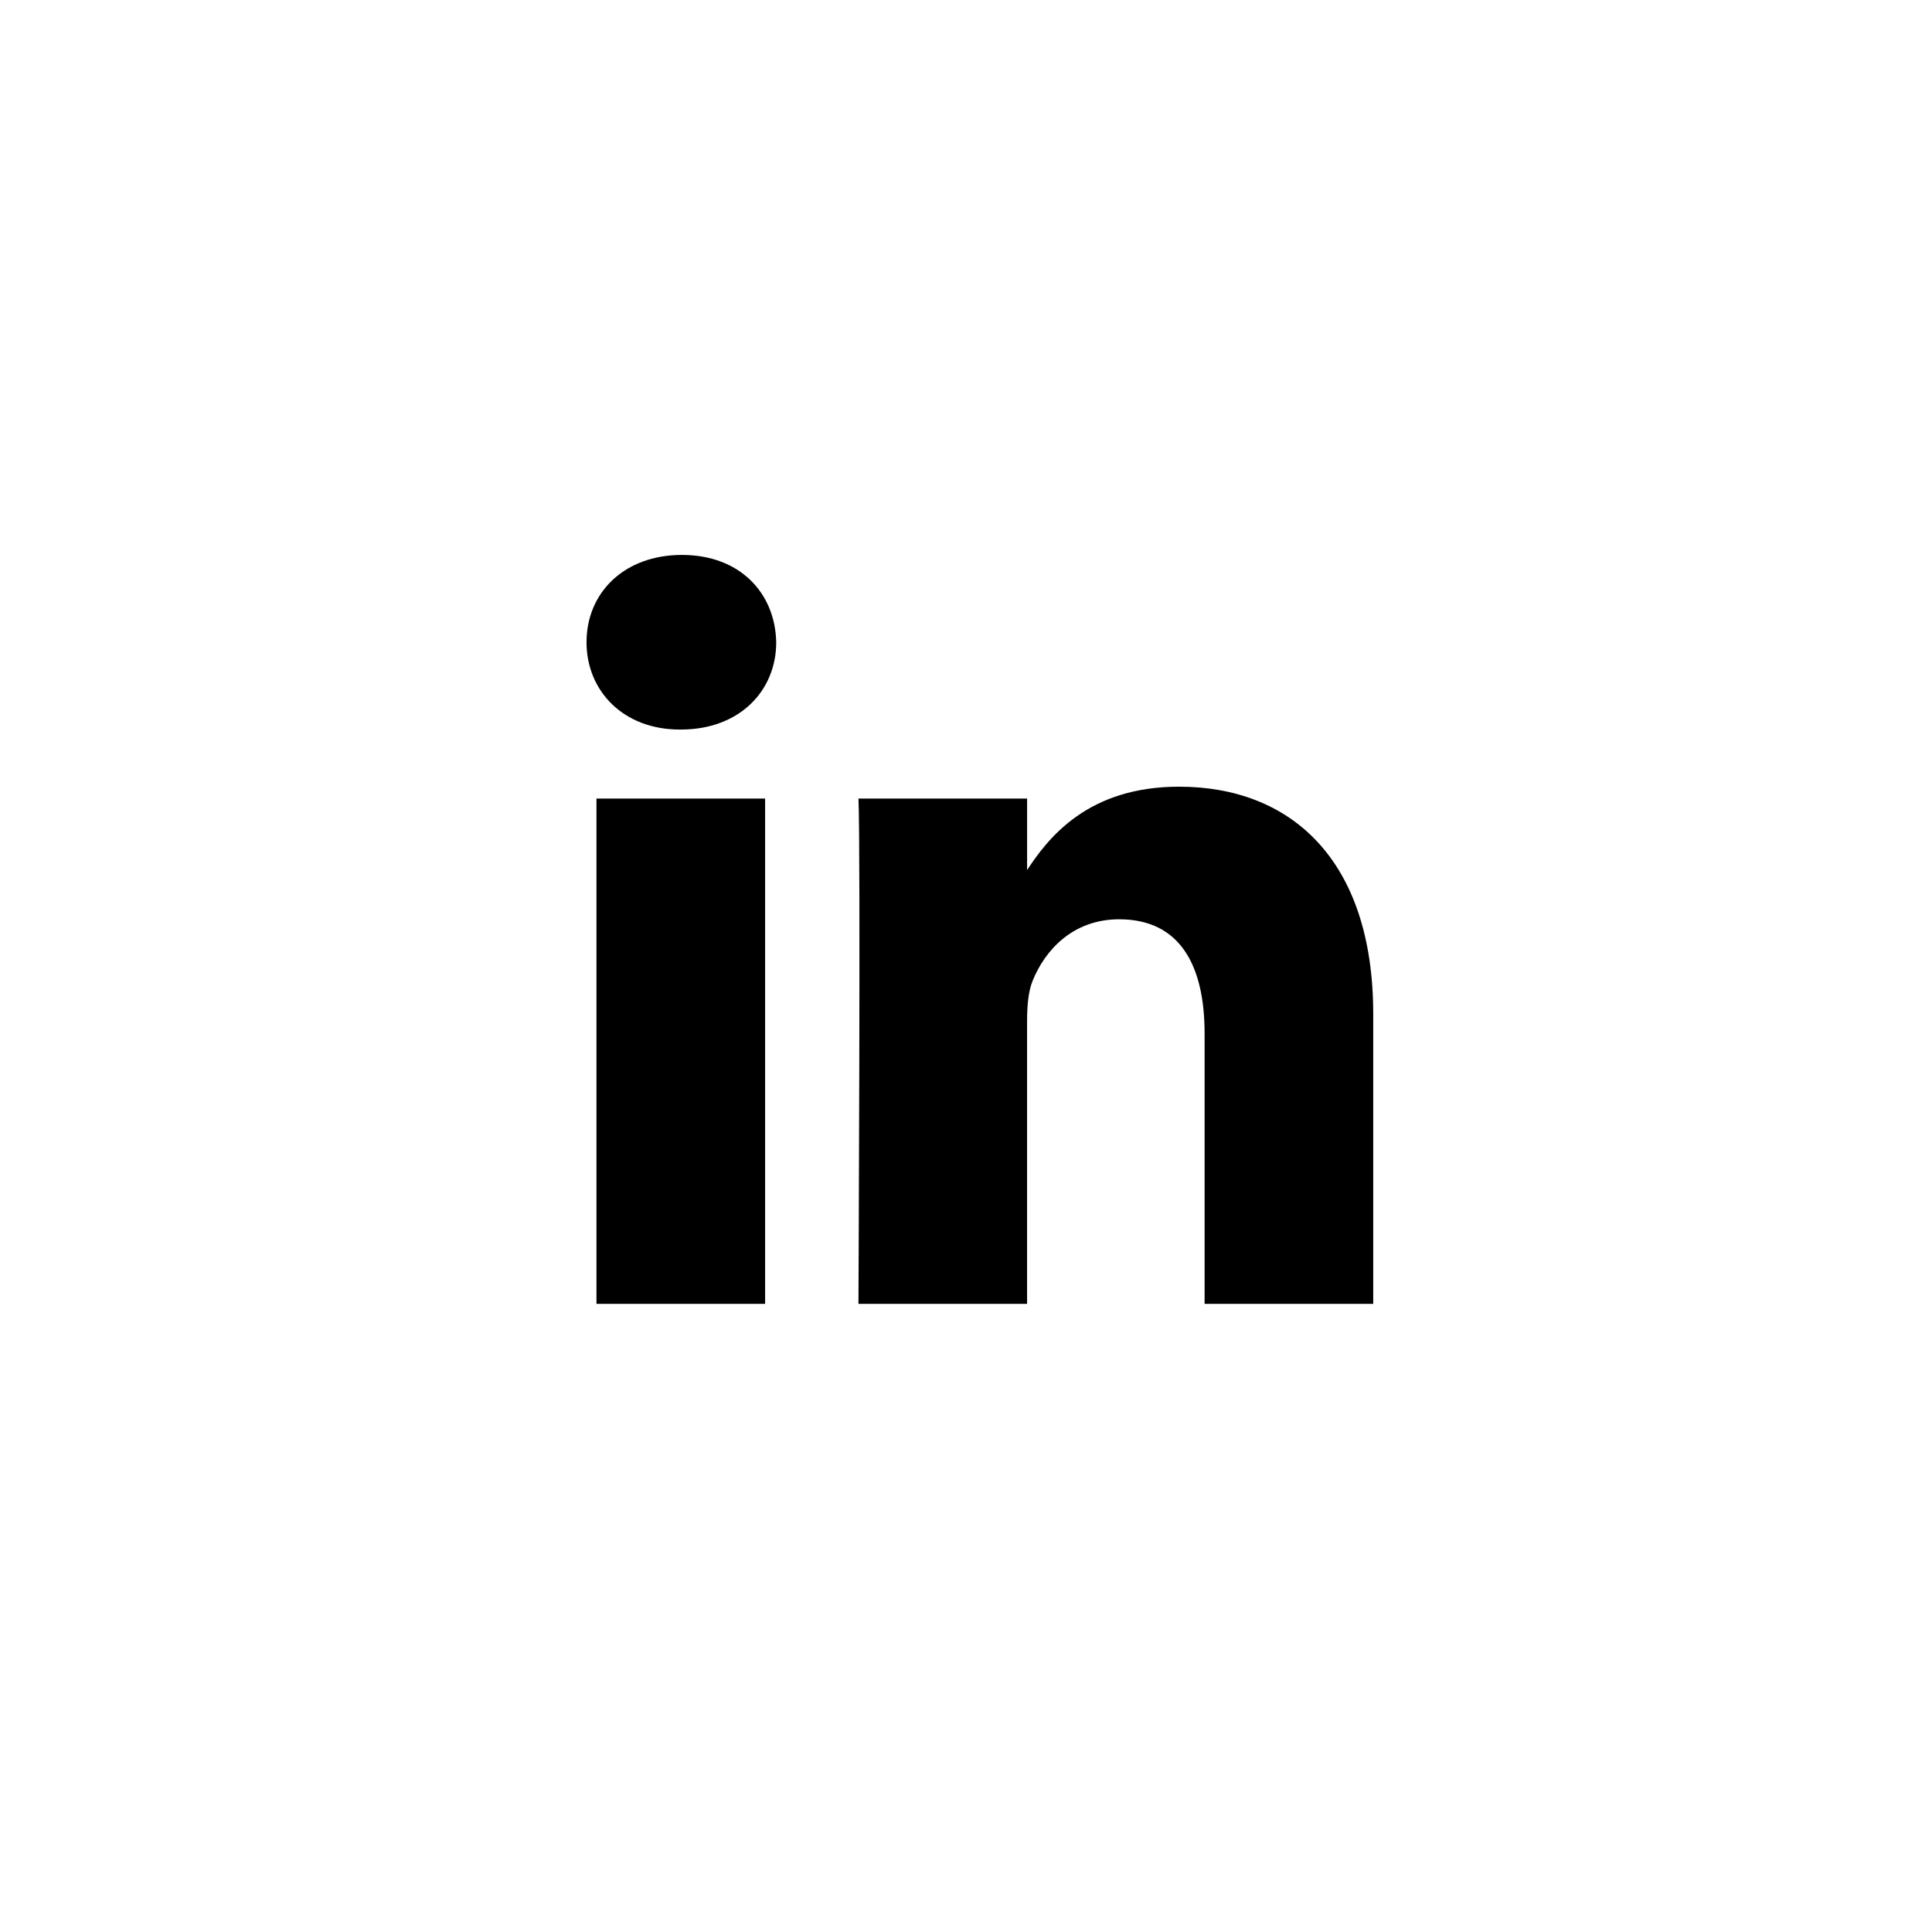
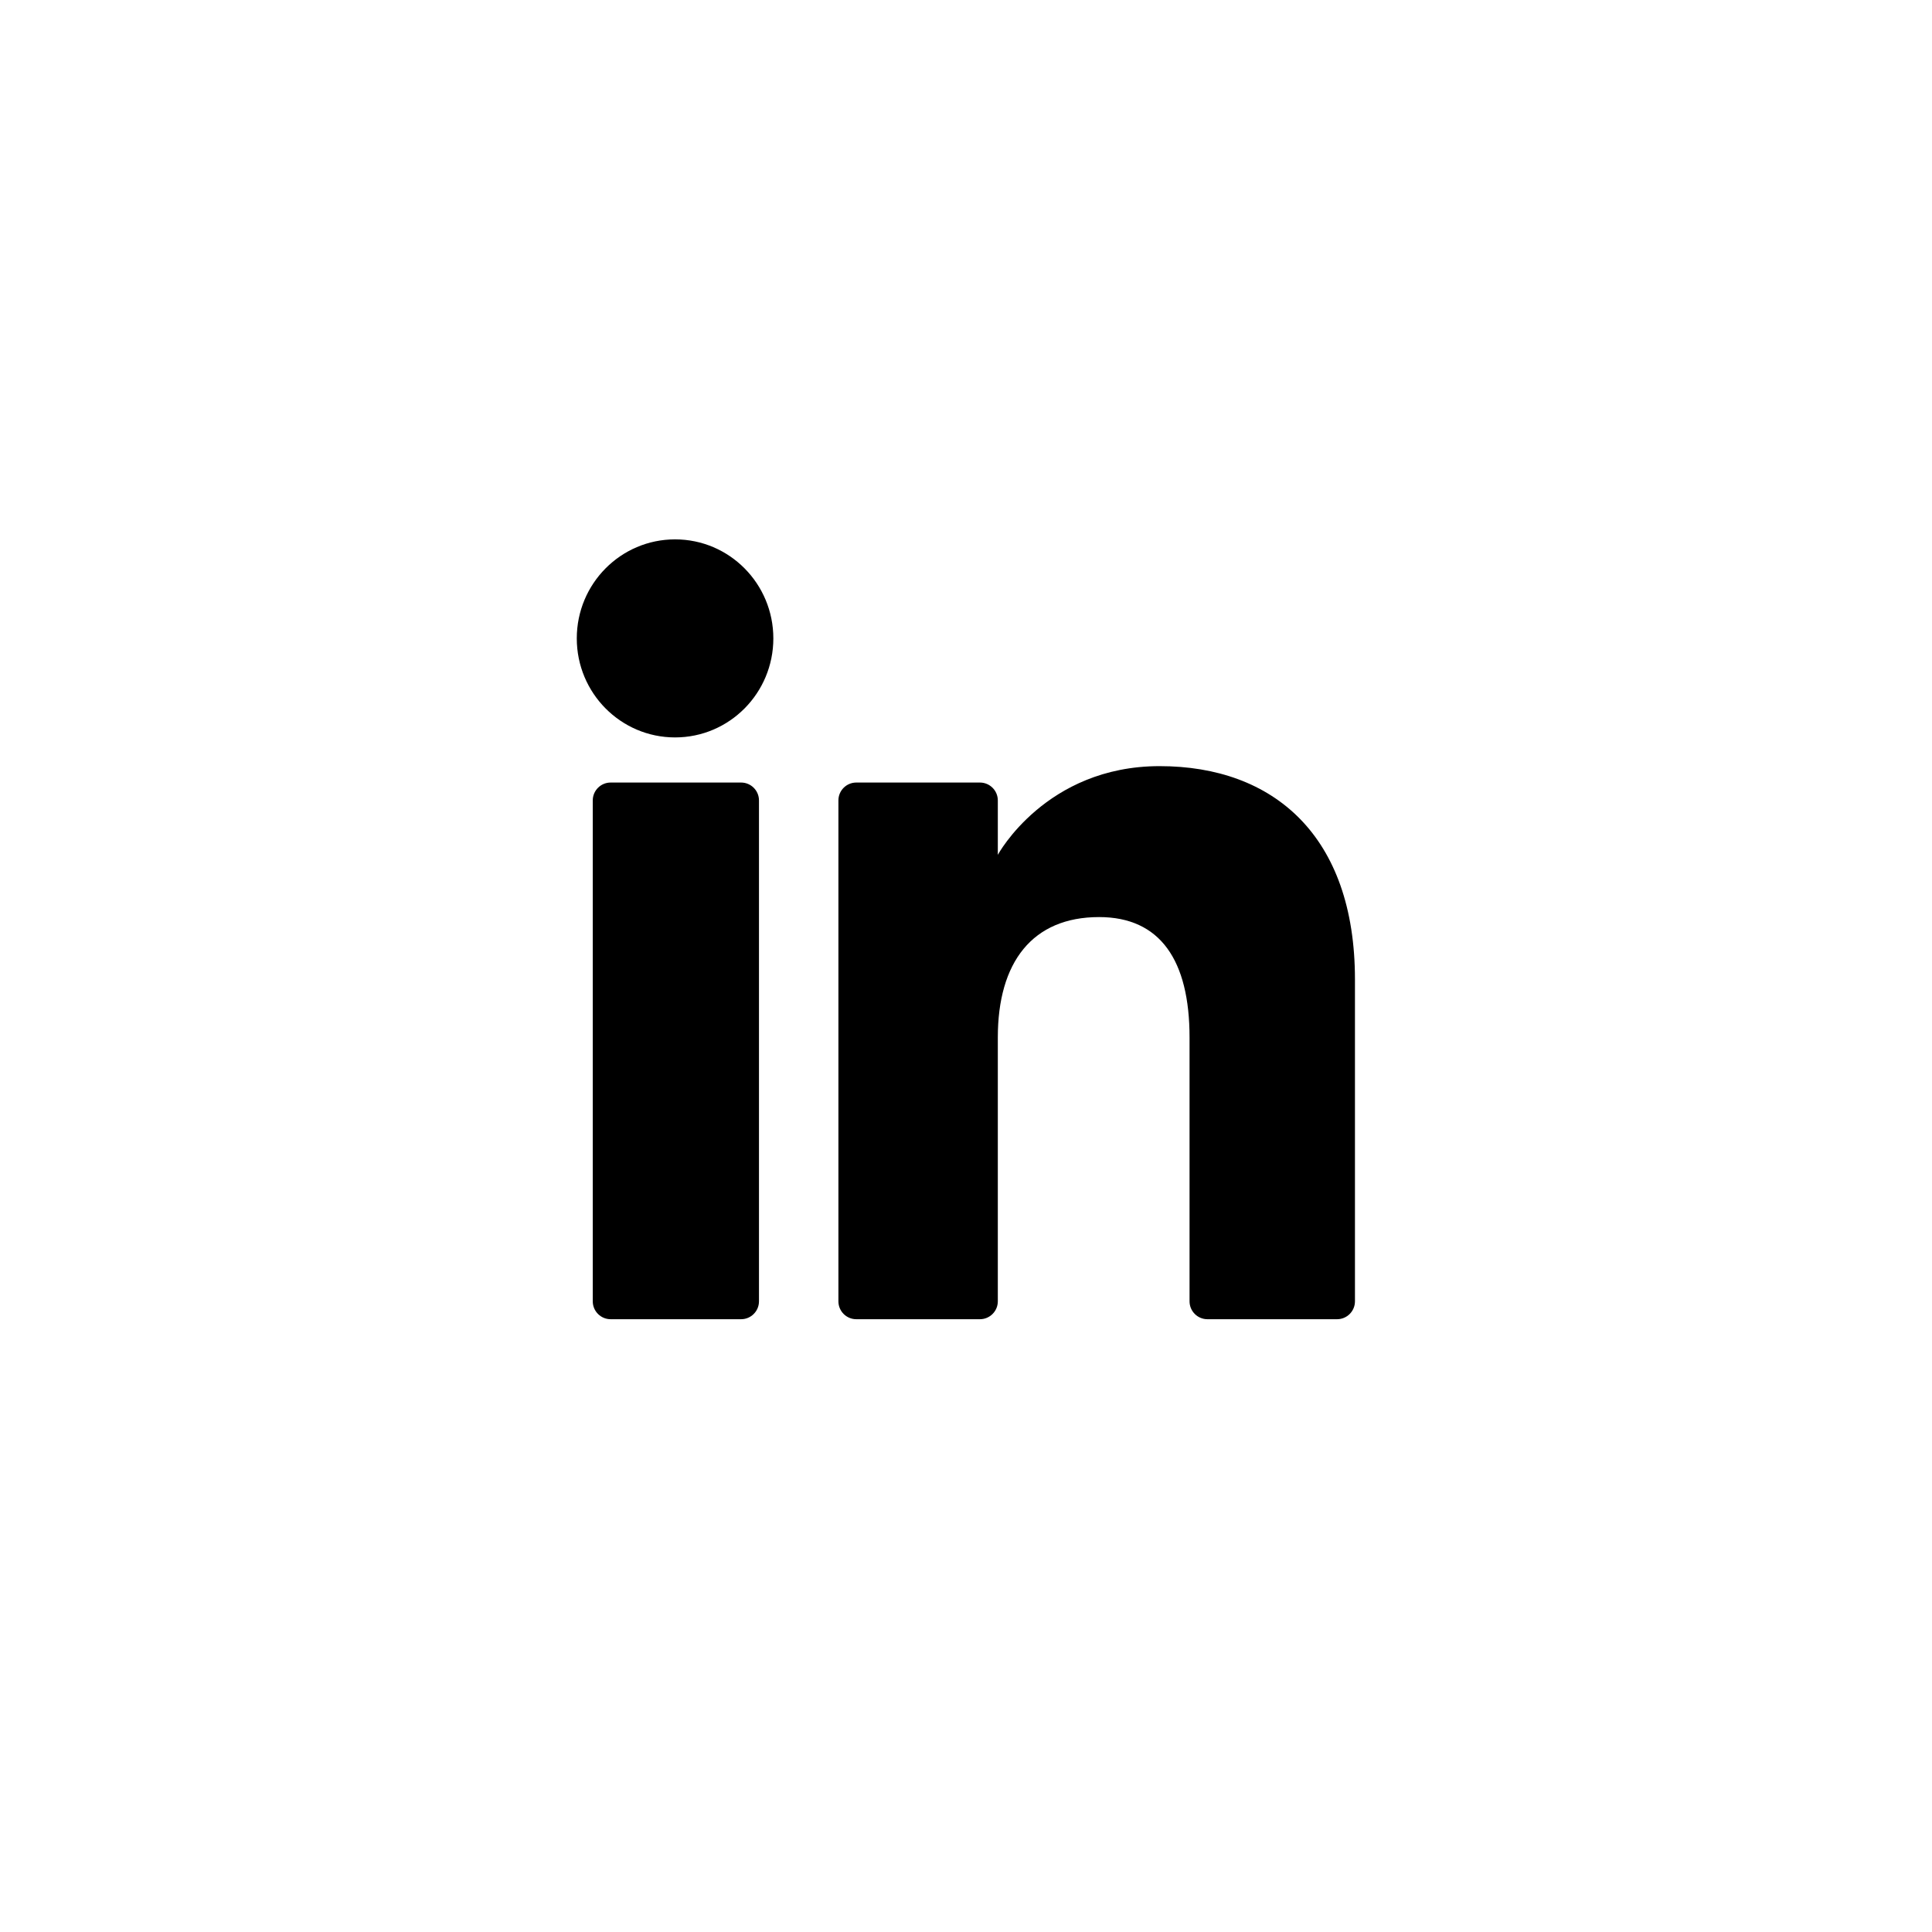
<svg xmlns="http://www.w3.org/2000/svg" width="96" height="96" viewBox="0 0 96 96" fill="none">
-   <path d="M38.018 64.789V39.679H29.638V64.789H38.019H38.018ZM33.83 36.251C36.751 36.251 38.57 34.323 38.57 31.913C38.516 29.448 36.751 27.574 33.885 27.574C31.017 27.574 29.144 29.448 29.144 31.913C29.144 34.322 30.962 36.251 33.775 36.251H33.829L33.83 36.251ZM42.656 64.789H51.035V50.768C51.035 50.018 51.09 49.267 51.312 48.732C51.917 47.231 53.296 45.679 55.611 45.679C58.643 45.679 59.856 47.981 59.856 51.357V64.789H68.235V50.392C68.235 42.679 64.102 39.09 58.589 39.09C54.068 39.09 52.083 41.606 50.98 43.32H51.036V39.679H42.657C42.766 42.035 42.656 64.79 42.656 64.79L42.656 64.789Z" fill="#000" />
+   <path fill-rule="evenodd" clip-rule="evenodd" d="M67.327 64.662C67.327 65.153 66.929 65.551 66.438 65.551H59.997C59.506 65.551 59.108 65.153 59.108 64.662V51.552C59.108 47.714 57.65 45.569 54.612 45.569C51.307 45.569 49.581 47.801 49.581 51.552V64.662C49.581 65.153 49.182 65.551 48.692 65.551H42.549C42.058 65.551 41.66 65.153 41.66 64.662V39.773C41.66 39.282 42.058 38.884 42.549 38.884H48.692C49.182 38.884 49.581 39.282 49.581 39.773V42.476C49.581 42.476 51.962 38.069 57.621 38.069C63.277 38.069 67.327 41.523 67.327 48.667V64.662ZM33.544 36.642C30.846 36.642 28.66 34.439 28.66 31.722C28.66 29.004 30.846 26.801 33.544 26.801C36.242 26.801 38.427 29.004 38.427 31.722C38.427 34.439 36.242 36.642 33.544 36.642ZM29.454 64.662C29.454 65.153 29.852 65.551 30.343 65.551H36.824C37.315 65.551 37.713 65.153 37.713 64.662V39.773C37.713 39.282 37.315 38.884 36.824 38.884H30.343C29.852 38.884 29.454 39.282 29.454 39.773V64.662Z" fill="#000" />
</svg>
